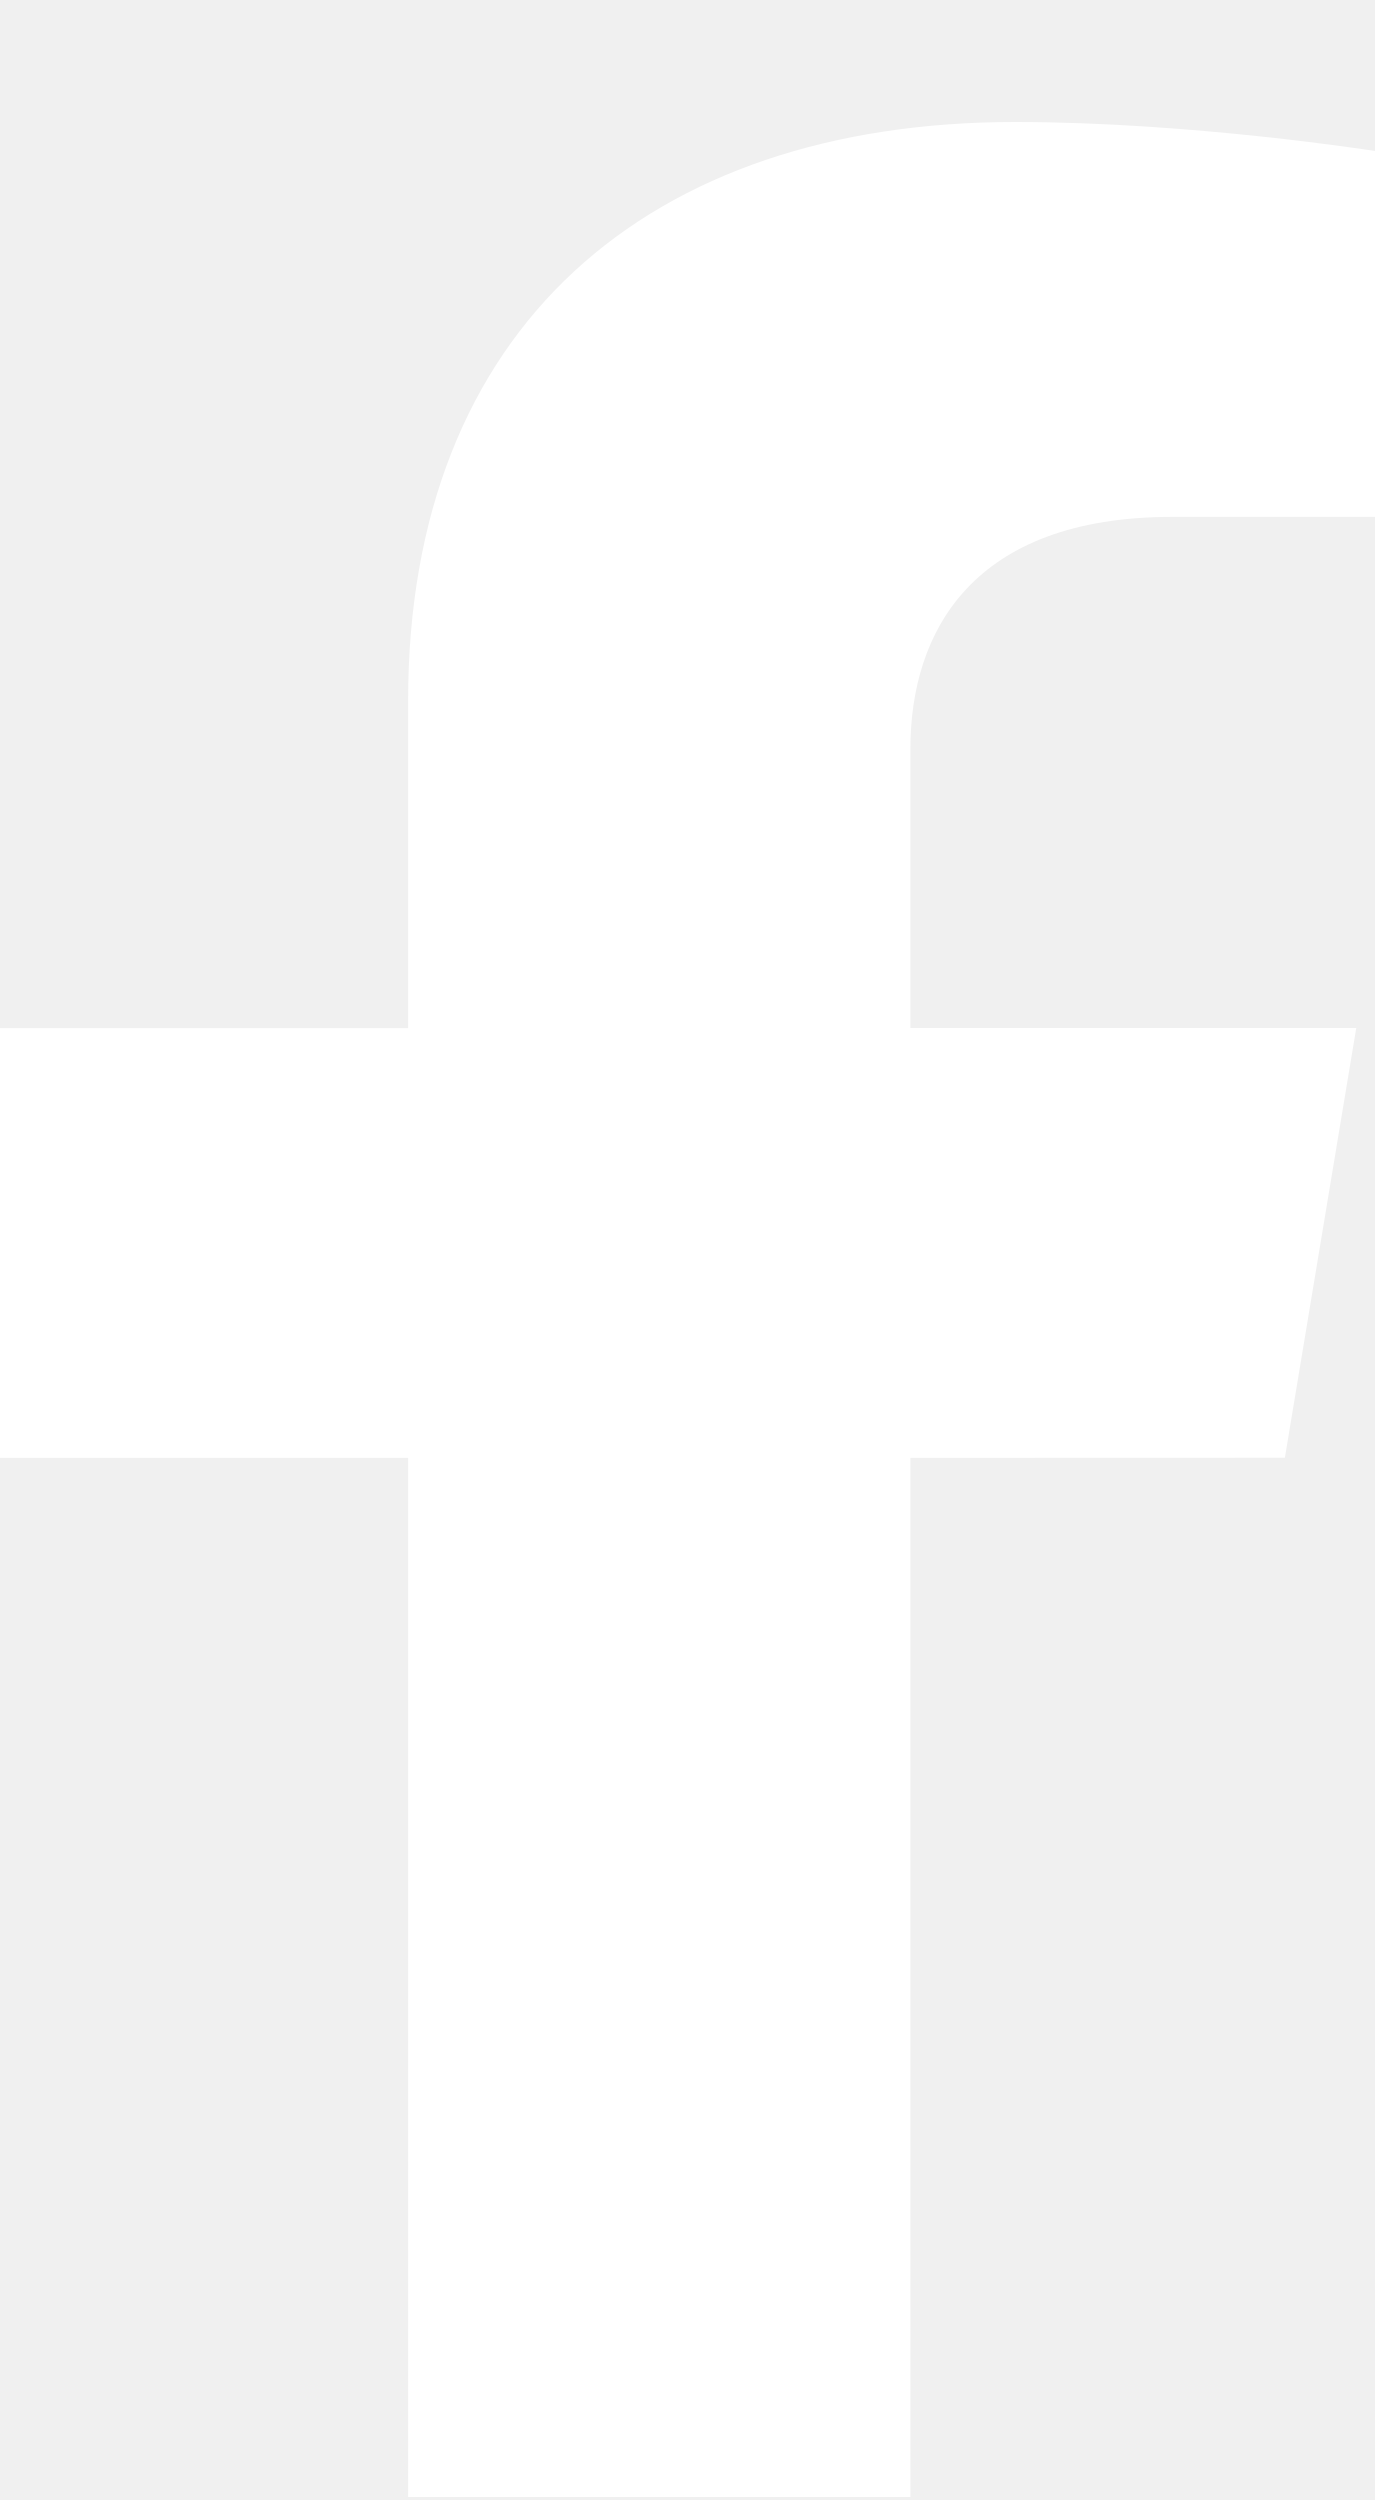
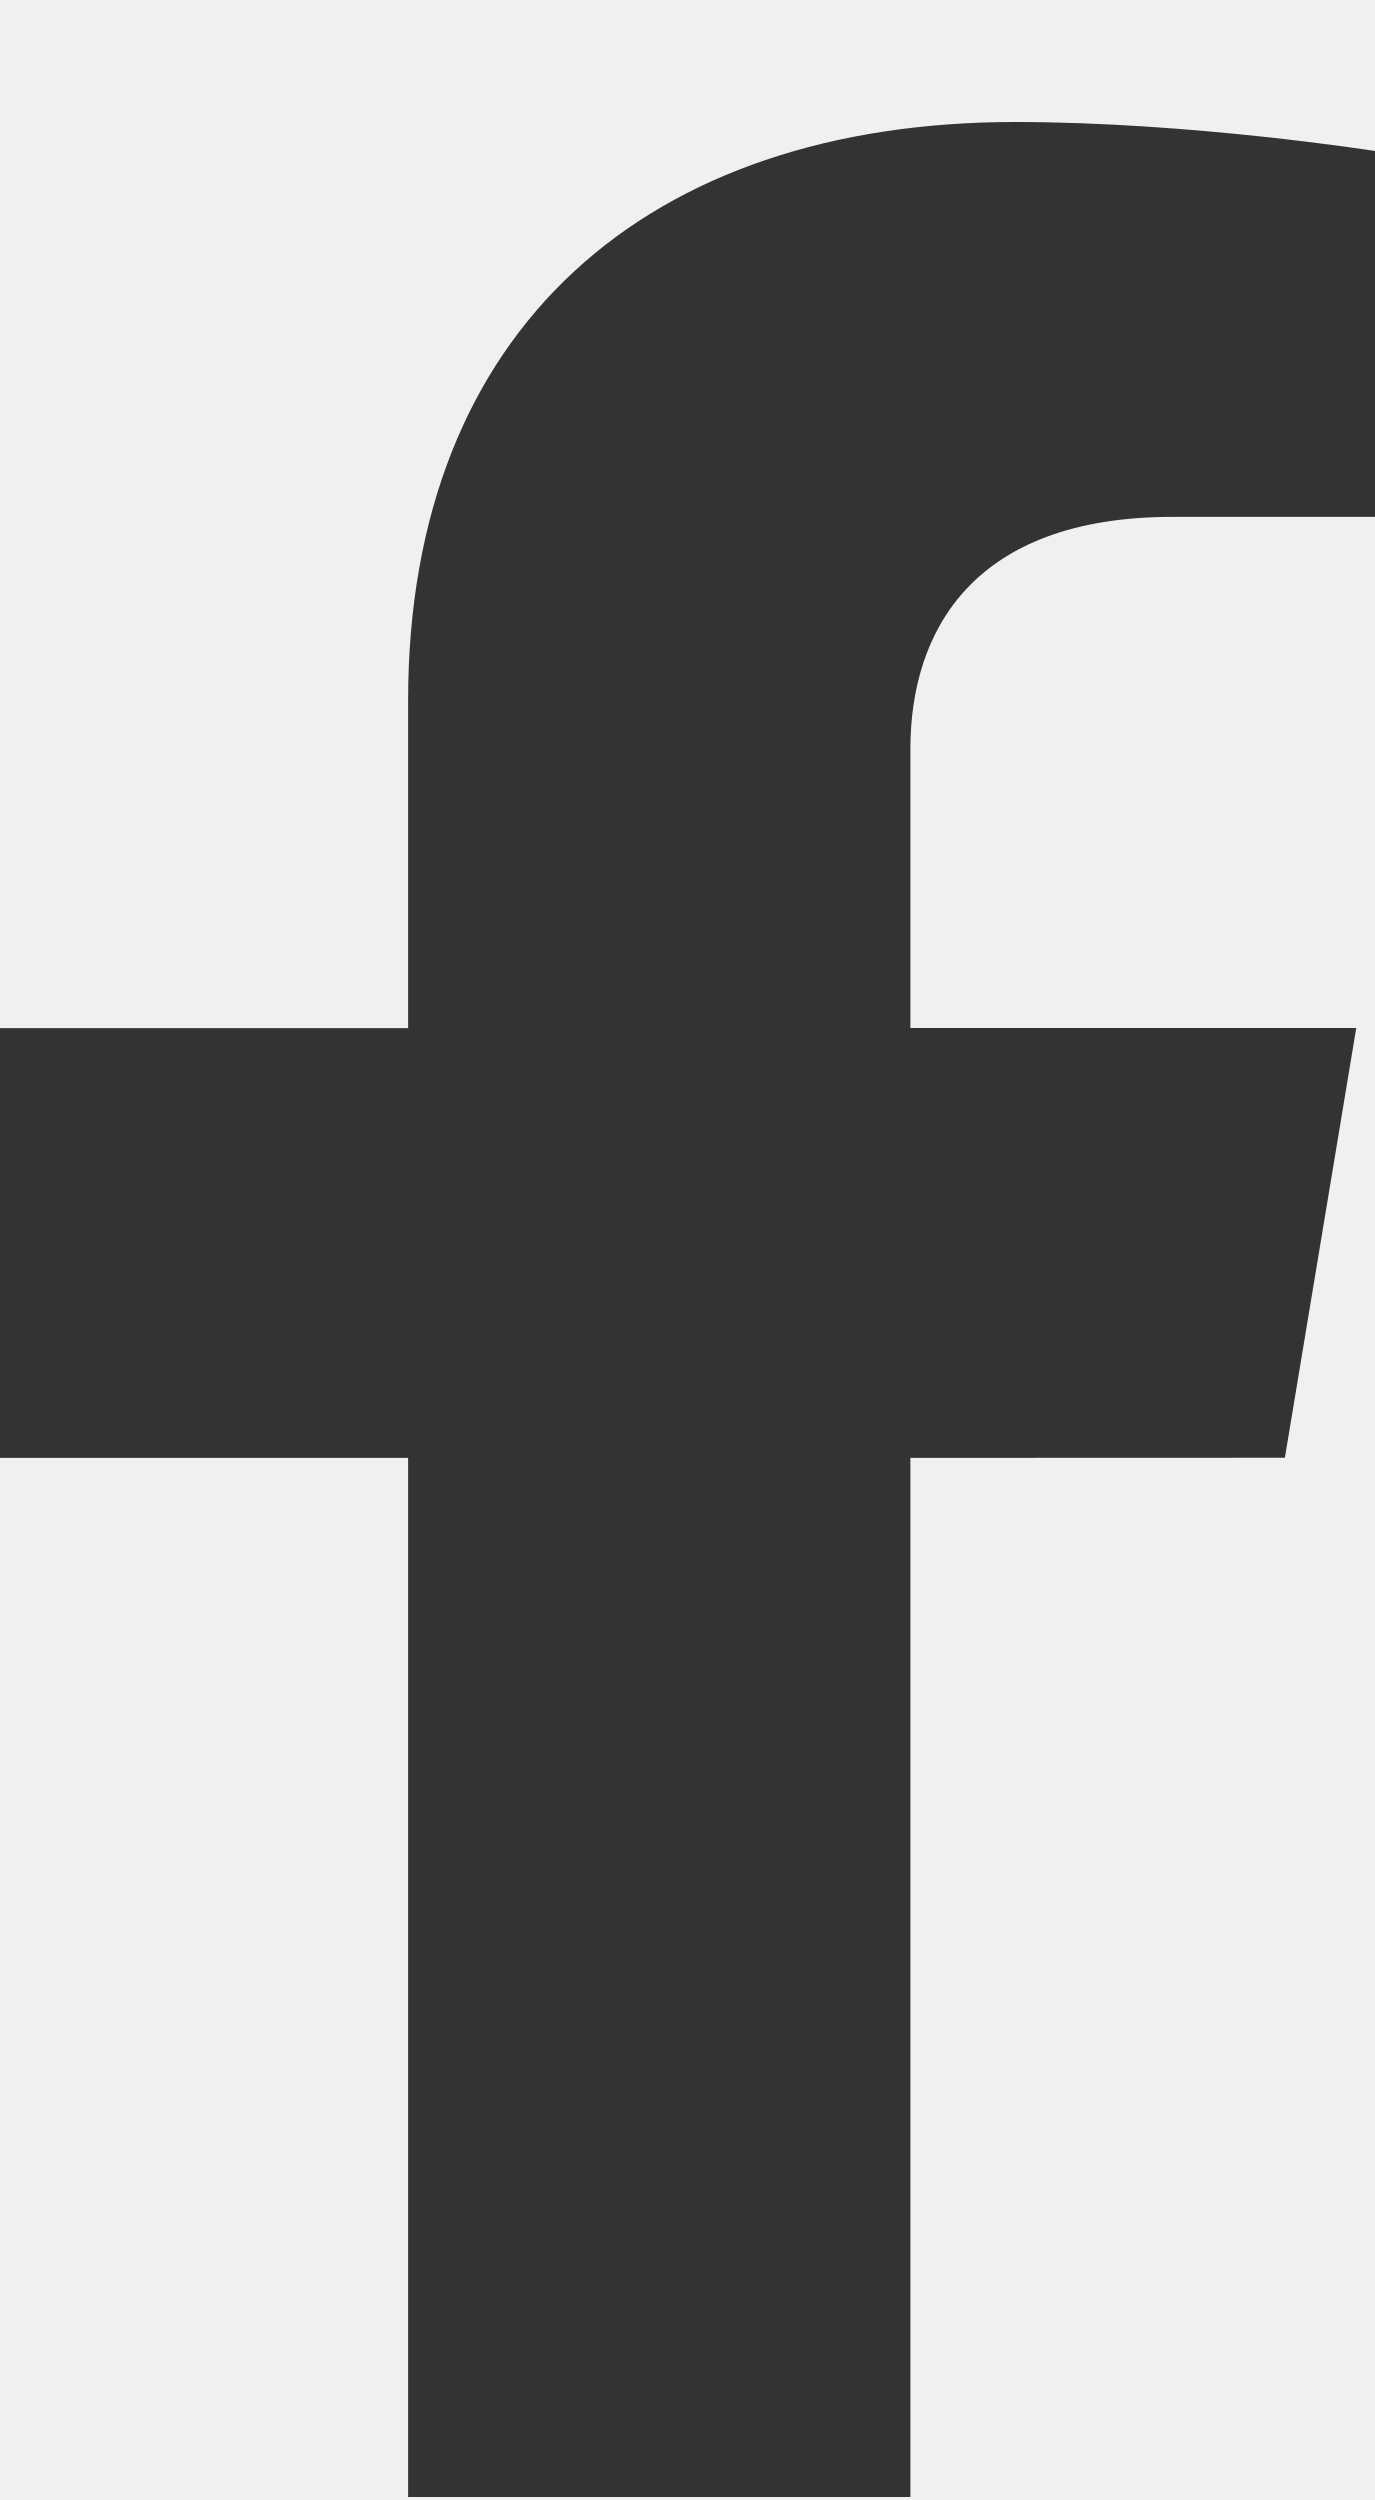
<svg xmlns="http://www.w3.org/2000/svg" width="11" height="20" viewBox="0 0 11 20" fill="none">
-   <path d="M10.279 11.662L10.85 8.224H7.283V5.993C7.283 5.052 7.781 4.135 9.379 4.135H11V1.208C11 1.208 9.529 0.976 8.122 0.976C5.185 0.976 3.265 2.623 3.265 5.604V8.225H0V11.663H3.265V19.976H7.283V11.663L10.279 11.662Z" fill="white" />
+   <path d="M10.279 11.662L10.85 8.224H7.283V5.993C7.283 5.052 7.781 4.135 9.379 4.135H11V1.208C11 1.208 9.529 0.976 8.122 0.976C5.185 0.976 3.265 2.623 3.265 5.604V8.225H0V11.663H3.265V19.976H7.283V11.663L10.279 11.662Z" fill="#333" />
</svg>
